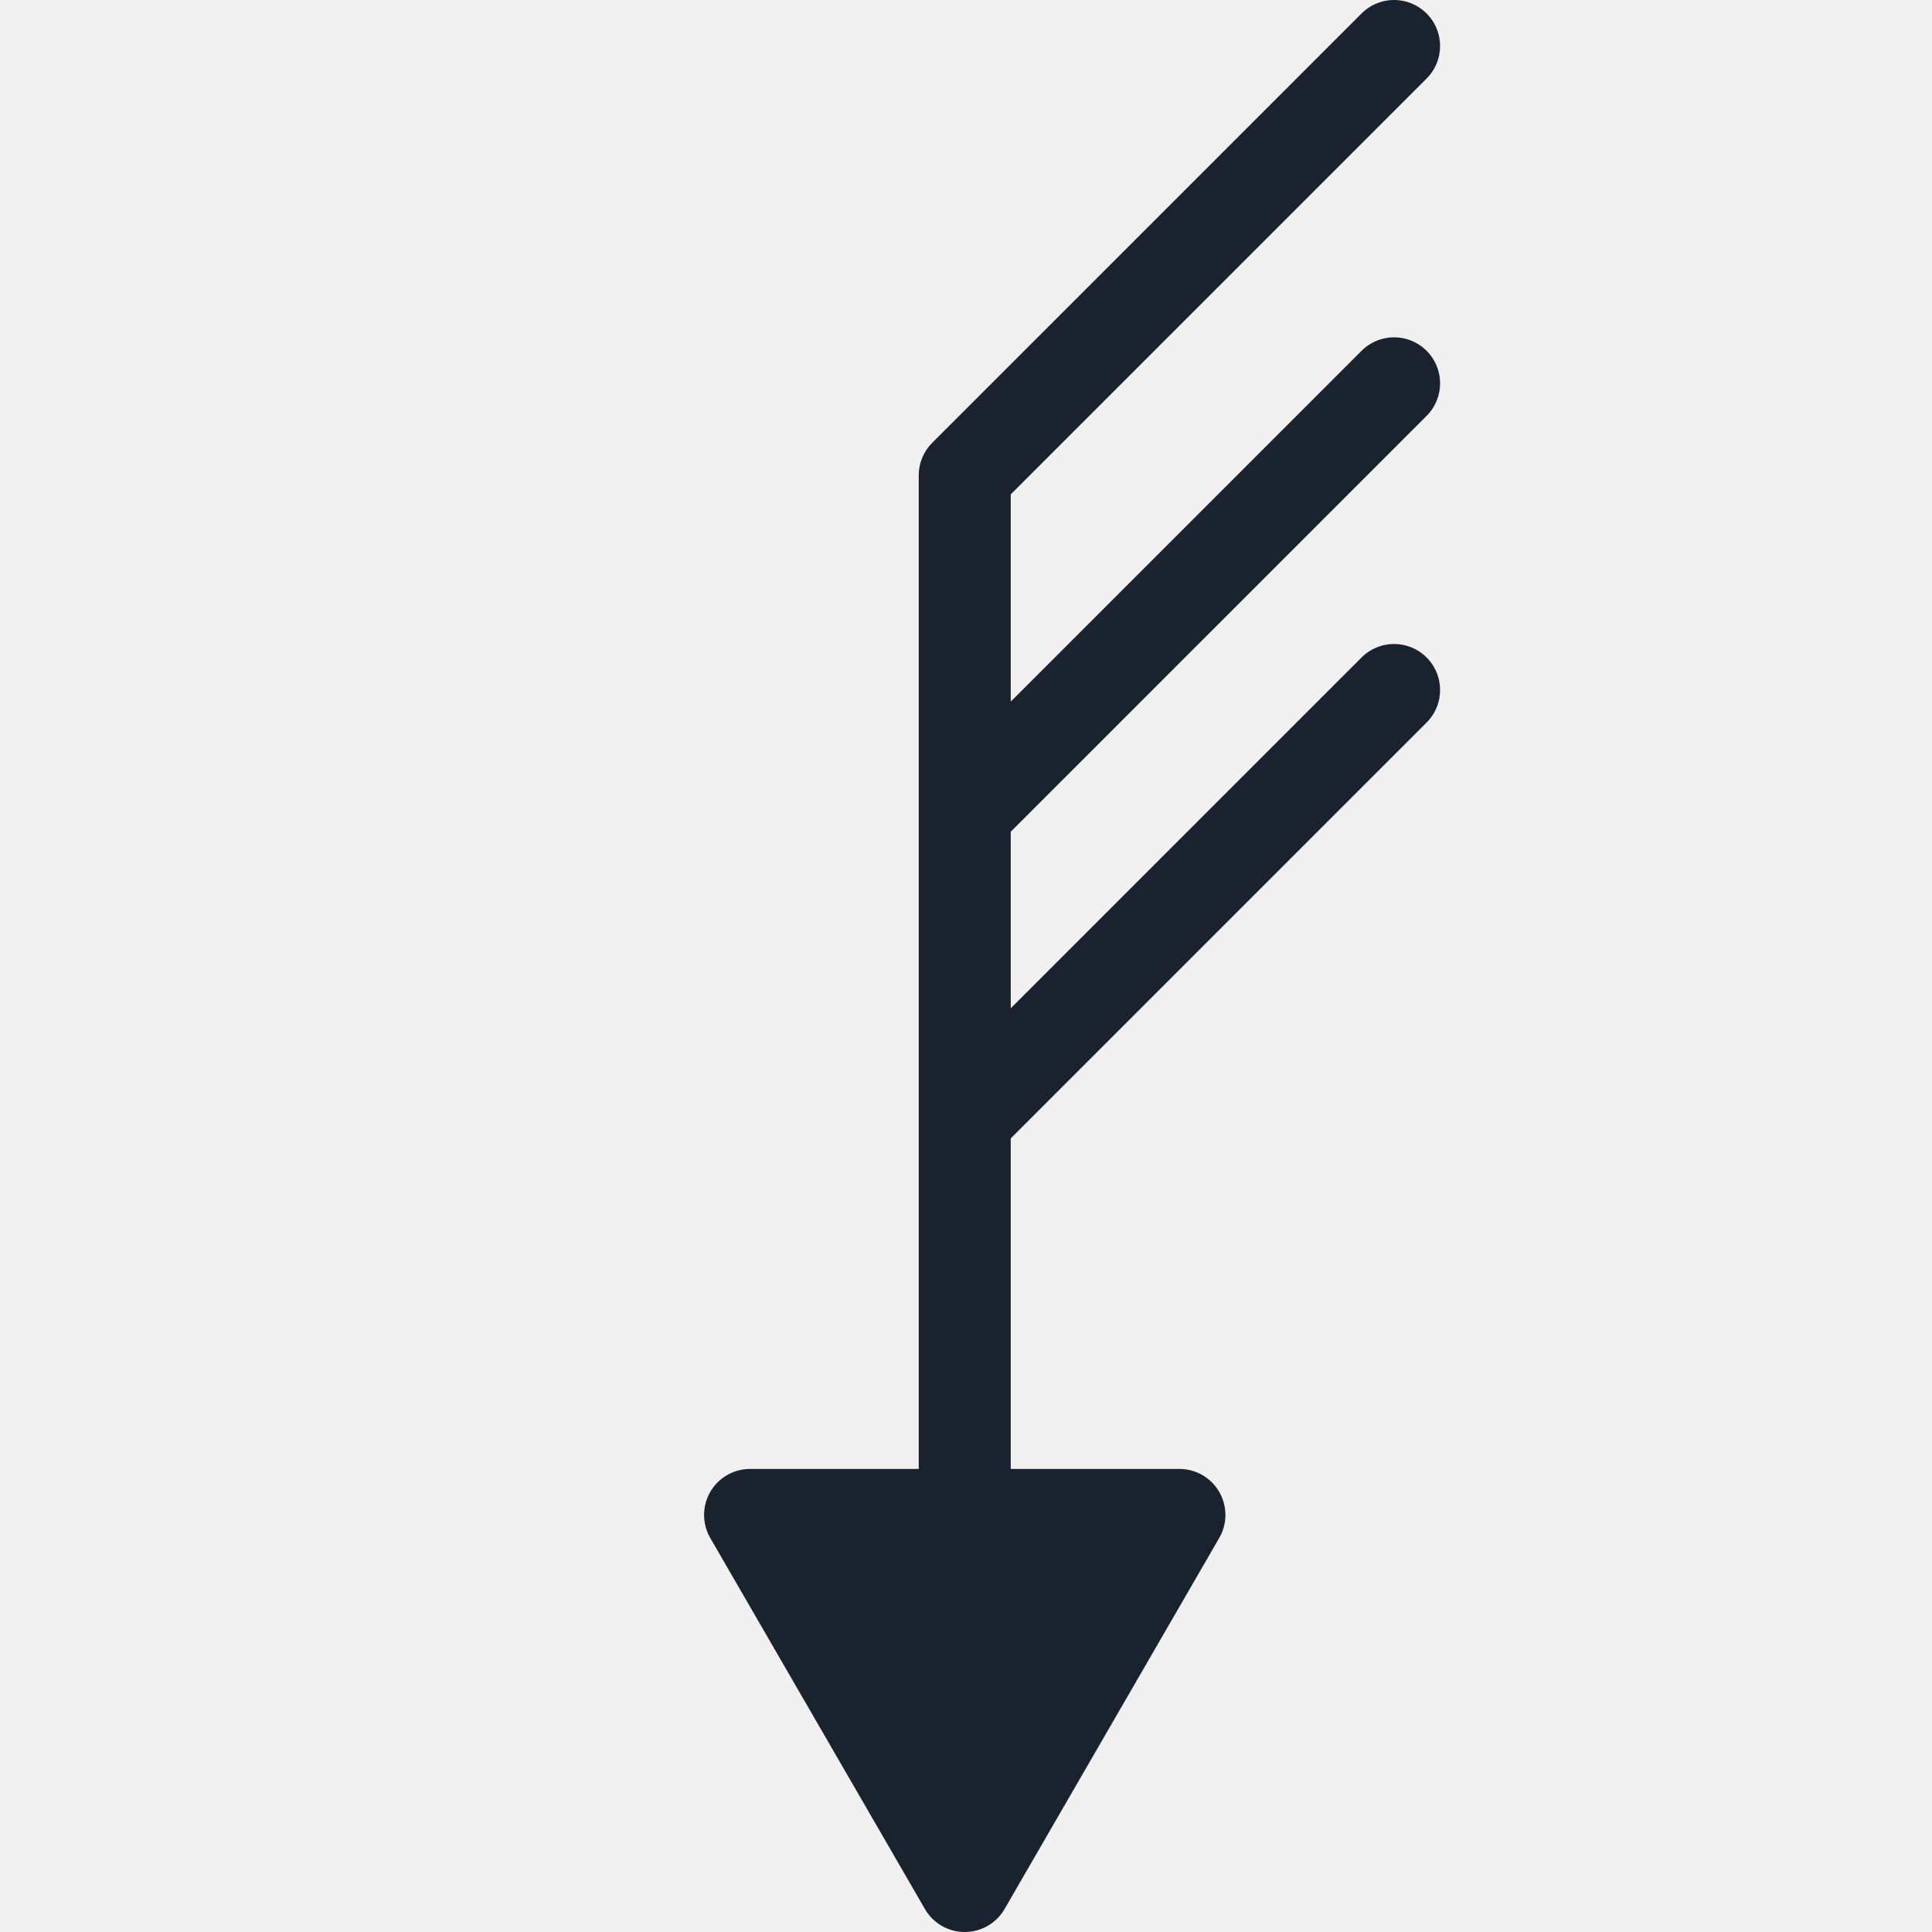
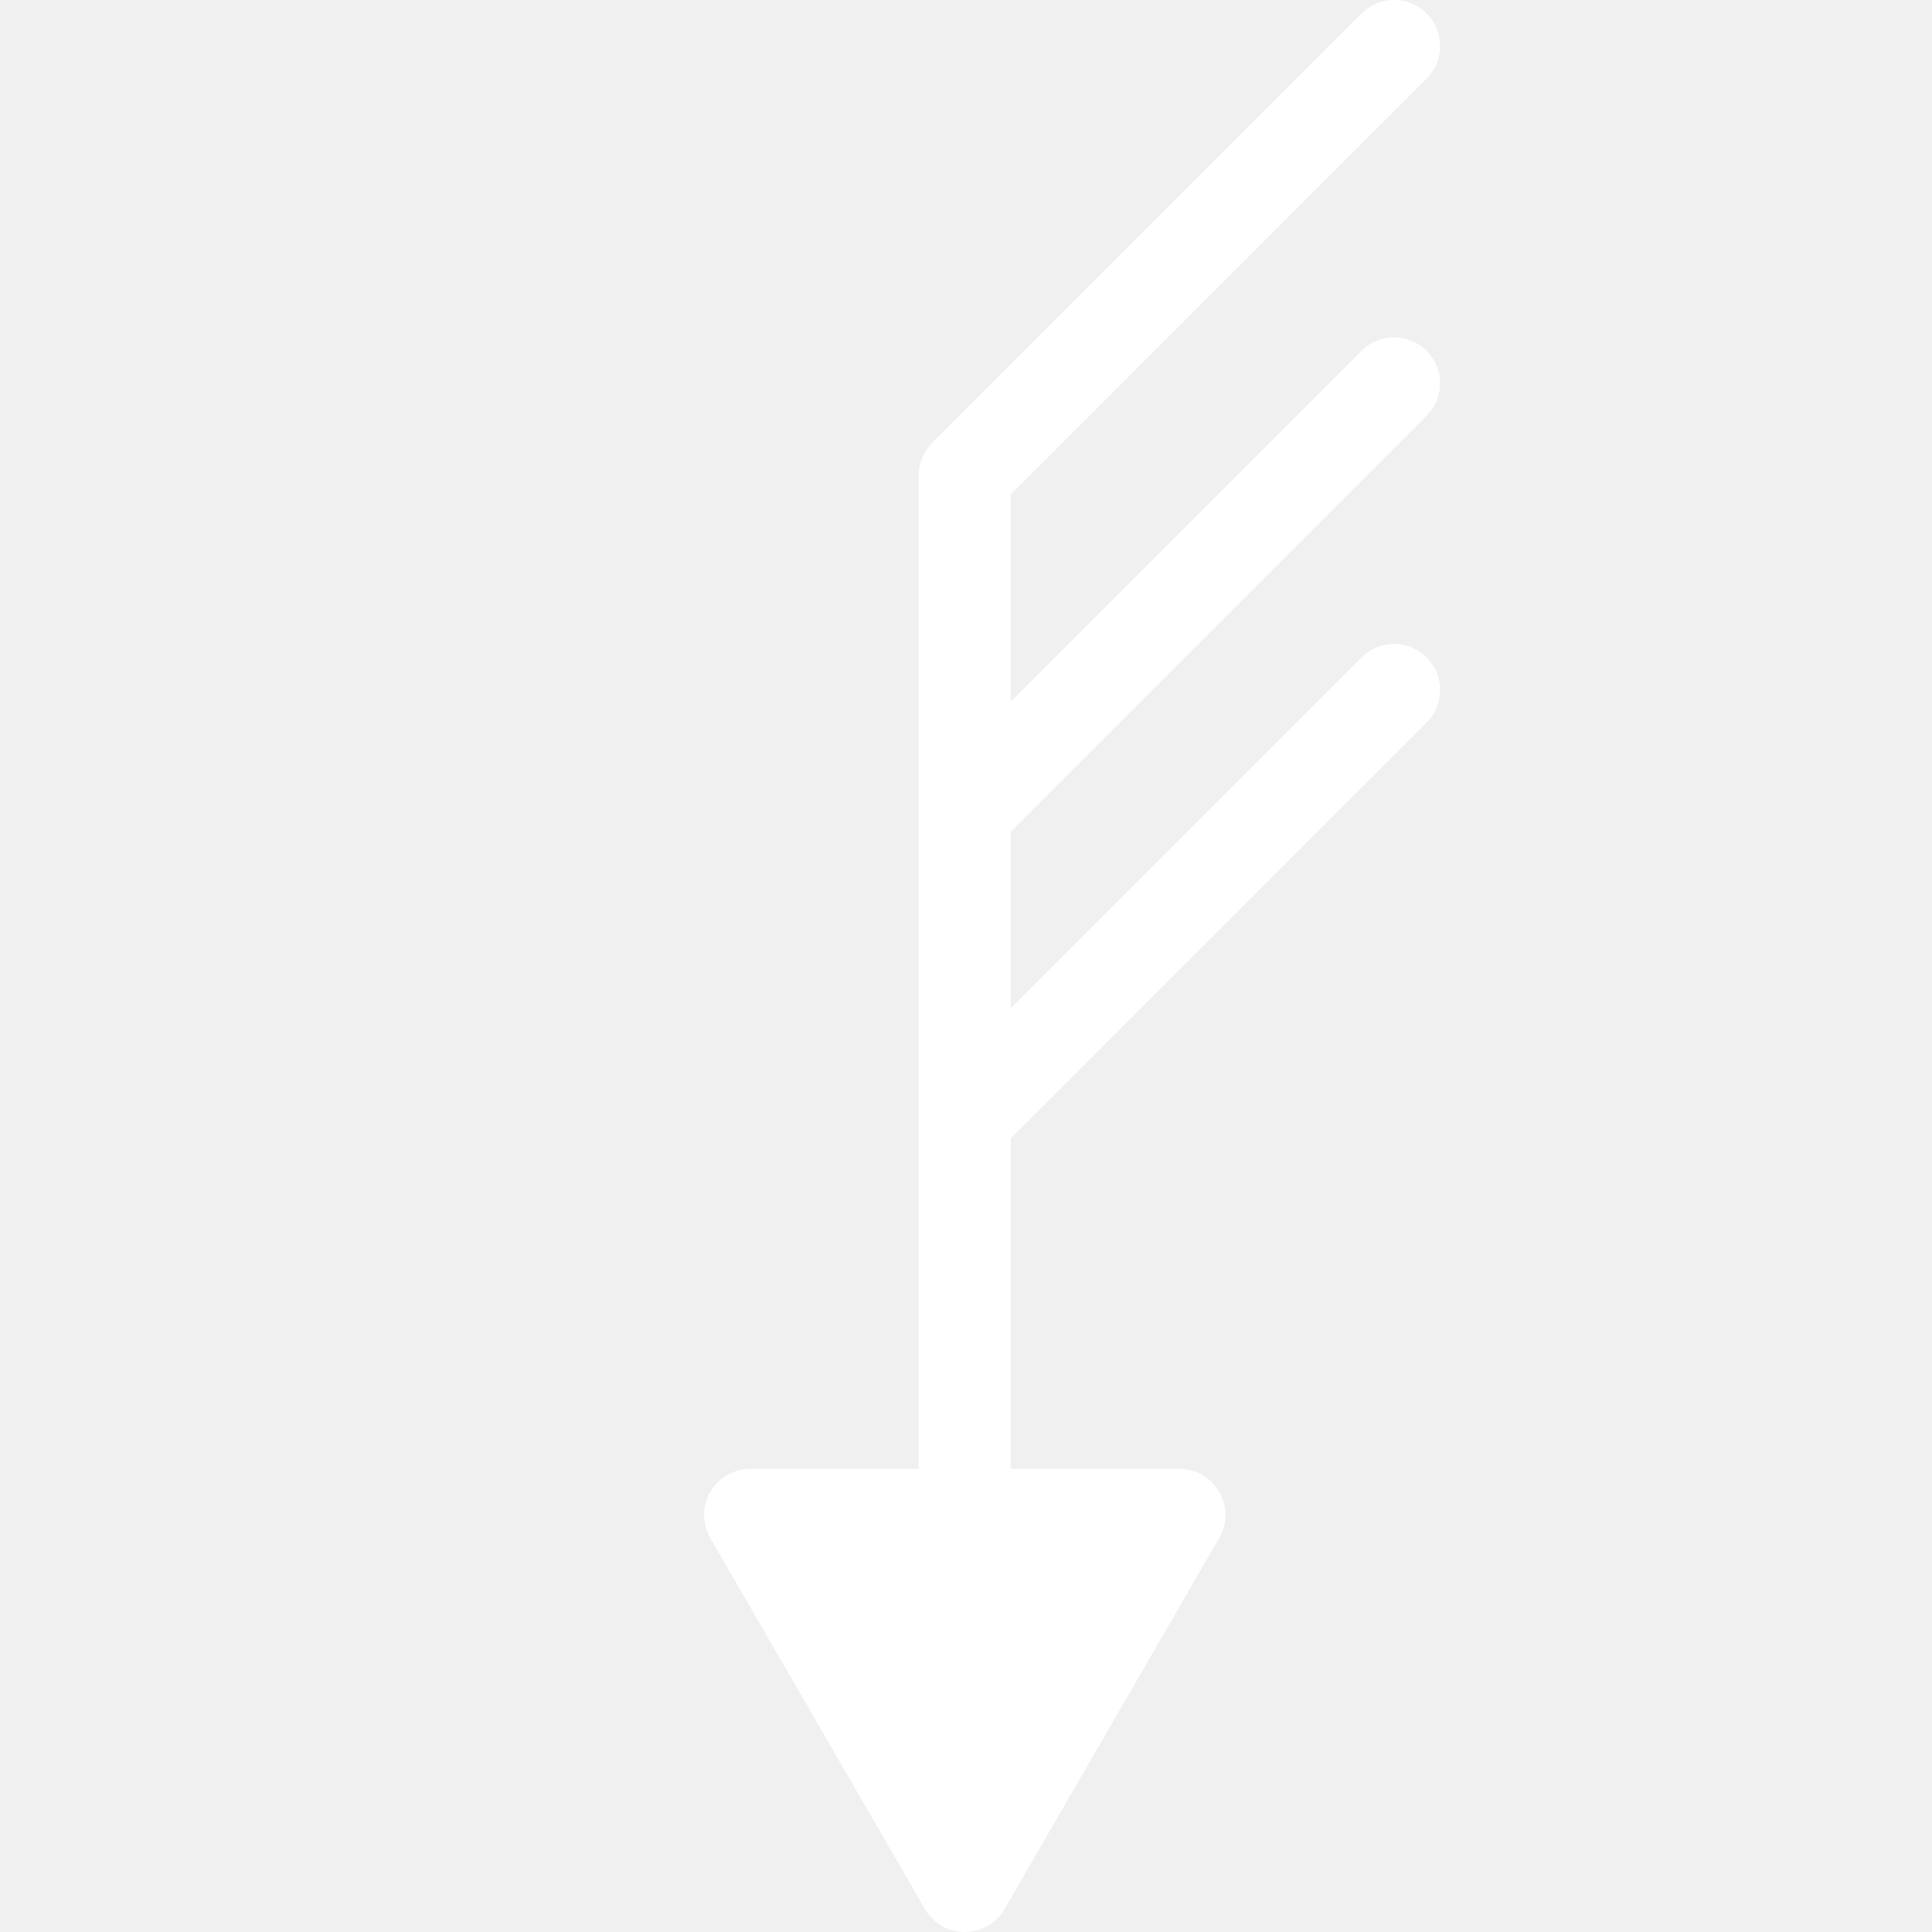
<svg xmlns="http://www.w3.org/2000/svg" viewBox="0 0 63 63" version="1.1" id="svg1" width="63" height="63">
  <defs id="defs1" />
  <style type="text/css" id="style1">
-         .svg-wb{fill:#1A232D;stroke:#1A232D;stroke-width:3;stroke-linecap:round;stroke-linejoin:round;stroke-miterlimit:10;}
+         .svg-wb{fill:#FFFFFF;stroke:#FFFFFF;stroke-width:3;stroke-linecap:round;stroke-linejoin:round;stroke-miterlimit:10;}
    </style>
  <path class="svg-wb" d="m 31.459,48.5 v -33 m 0,0 14,-14 m -14,25 14,-14 m -14,24 14,-14 m -14,39 7,-12.1 h -14 z" id="path1" />
</svg>
